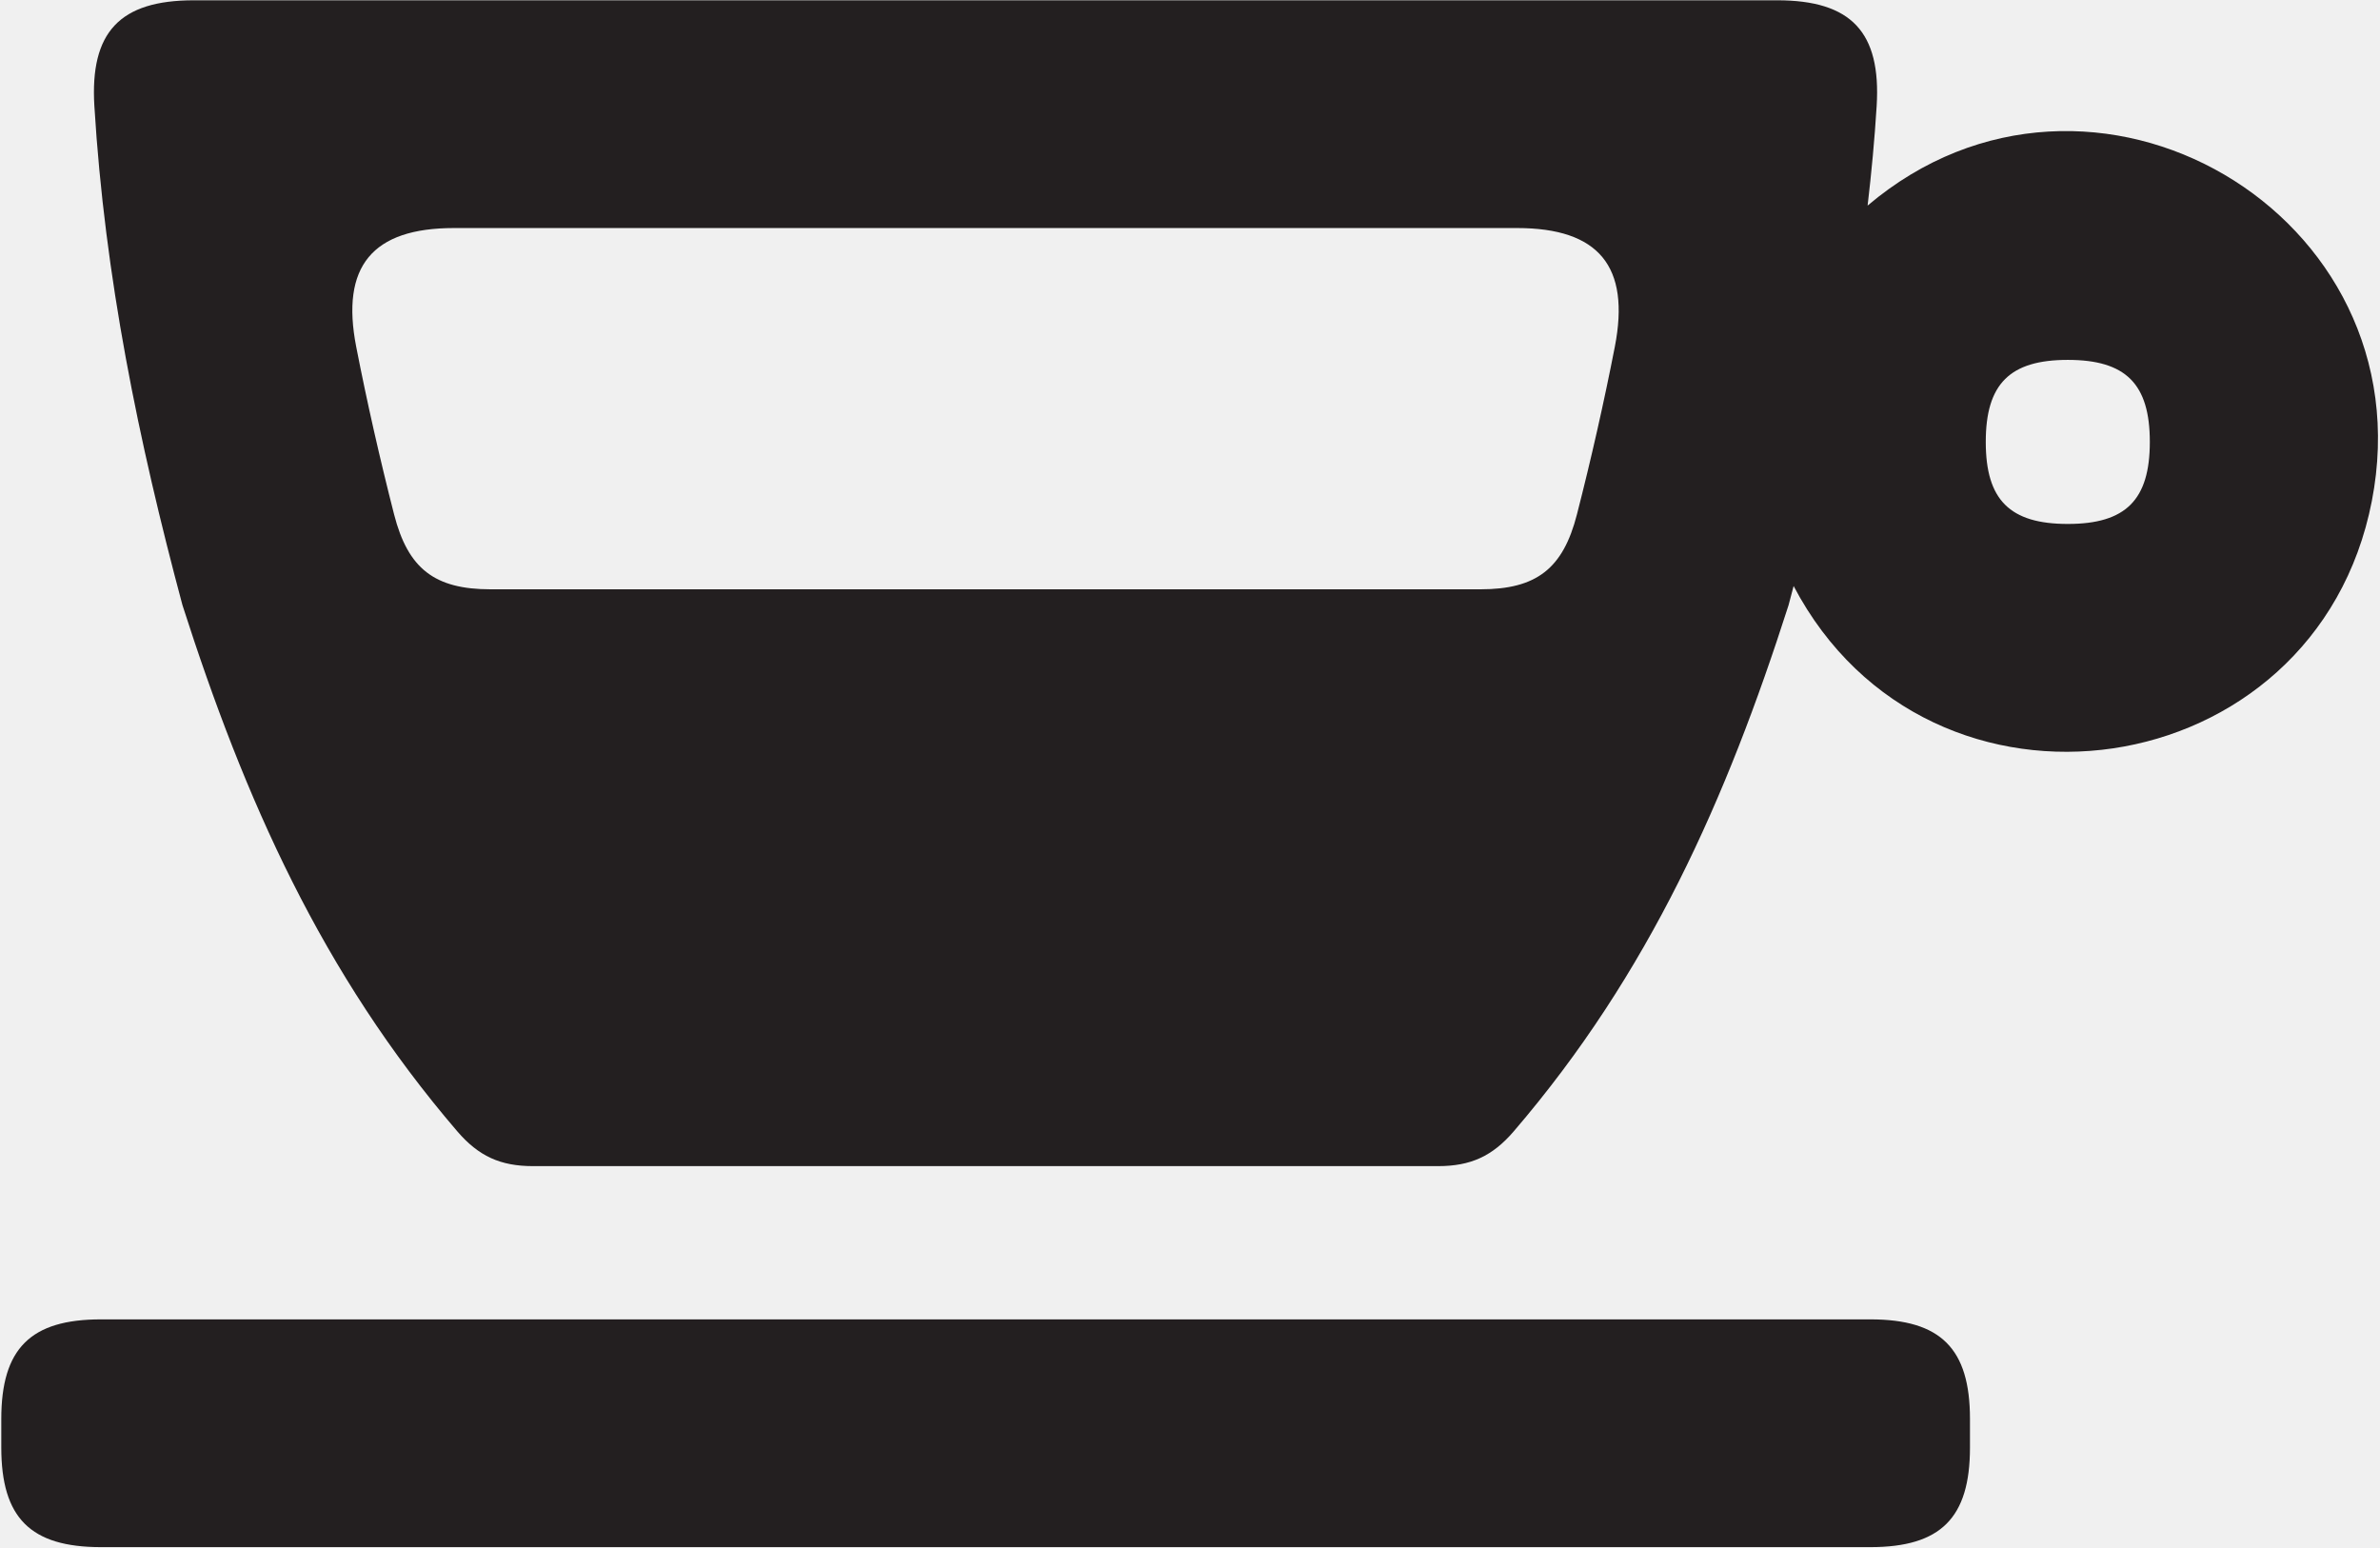
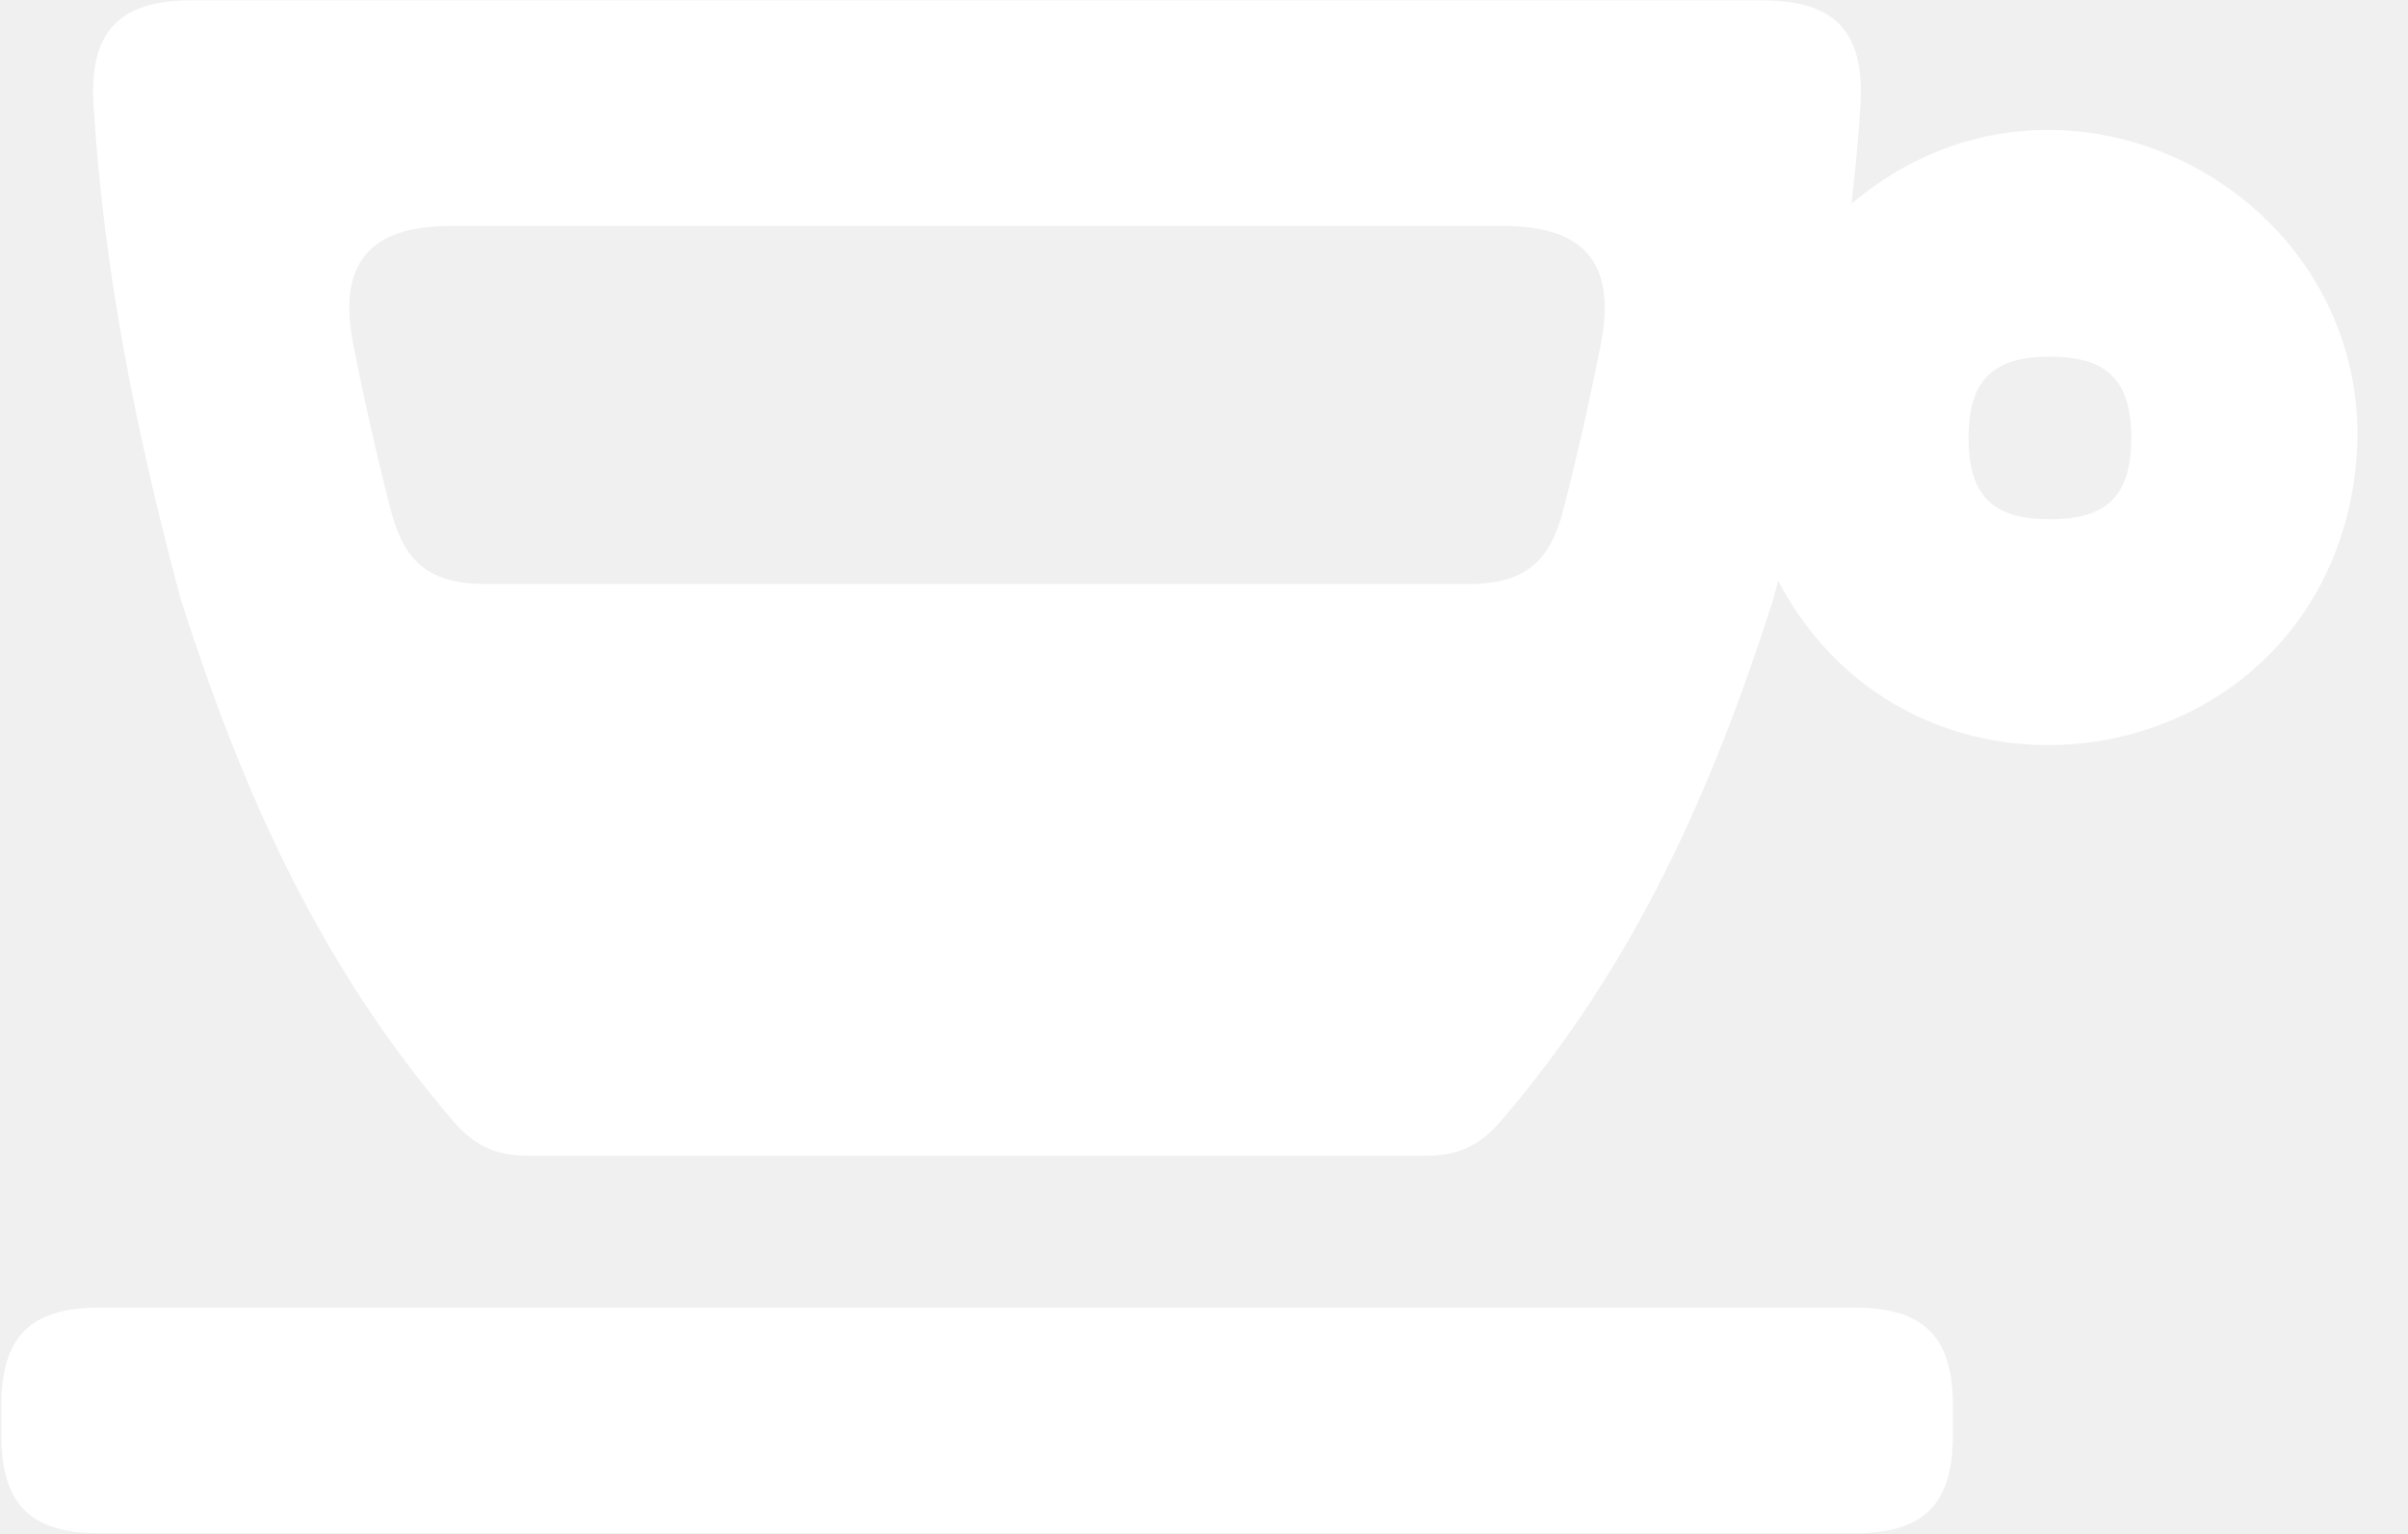
- <svg xmlns="http://www.w3.org/2000/svg" width="100%" height="100%" viewBox="0 0 583 379" version="1.1" xml:space="preserve" style="fill-rule:evenodd;clip-rule:evenodd;stroke-linejoin:round;stroke-miterlimit:2;">
+ <svg xmlns="http://www.w3.org/2000/svg" width="100%" height="100%" viewBox="0 0 595 379" version="1.1" xml:space="preserve" style="fill-rule:evenodd;clip-rule:evenodd;stroke-linejoin:round;stroke-miterlimit:2;">
  <g>
-     <path d="M111.204,55.859C91.17,55.859 83.422,65.267 87.253,84.929C89.903,98.512 93.071,112.461 96.537,126.006C99.944,139.302 106.452,144.352 120.181,144.352L362.648,144.352C376.366,144.352 382.876,139.302 386.283,126.006C389.759,112.461 392.917,98.512 395.567,84.929C399.398,65.267 391.65,55.859 371.614,55.859L111.204,55.859ZM506.523,88.154C492.316,88.154 486.43,94.038 486.43,108.246C486.43,122.455 492.316,128.34 506.523,128.34C520.732,128.34 526.617,122.455 526.617,108.246C526.617,94.038 520.732,88.154 506.523,88.154ZM47.481,0.073L435.349,0.073C453.474,0.073 460.808,7.859 459.704,25.964C459.204,34.115 458.437,42.246 457.486,50.358C512.178,4.028 594.681,52.374 581,122.733C567.32,193.091 472.712,206.993 439.362,143.546C438.959,145.111 438.546,146.666 438.124,148.231C422.907,195.731 403.977,238.471 370.798,277.129C365.605,283.188 360.259,285.644 352.28,285.644L130.539,285.644C122.561,285.644 117.225,283.188 112.022,277.129C78.843,238.471 59.913,195.731 44.696,148.231C33.906,107.949 25.659,67.802 23.116,25.964C22.022,7.859 29.346,0.073 47.481,0.073Z" style="fill:rgb(35,31,32);fill-rule:nonzero;" />
-     <path d="M482.561,347.584C482.561,330.333 475.41,323.181 458.159,323.181L24.719,323.181C7.467,323.181 0.316,330.333 0.316,347.584L0.316,354.564C0.316,371.814 7.467,378.967 24.719,378.967L458.159,378.967C475.41,378.967 482.561,371.814 482.561,354.564L482.561,347.584Z" style="fill:rgb(35,31,32);fill-rule:nonzero;" />
+     <path d="M111.204,55.859C91.17,55.859 83.422,65.267 87.253,84.929C89.903,98.512 93.071,112.461 96.537,126.006C99.944,139.302 106.452,144.352 120.181,144.352L362.648,144.352C376.366,144.352 382.876,139.302 386.283,126.006C389.759,112.461 392.917,98.512 395.567,84.929C399.398,65.267 391.65,55.859 371.614,55.859L111.204,55.859ZM506.523,88.154C492.316,88.154 486.43,94.038 486.43,108.246C486.43,122.455 492.316,128.34 506.523,128.34C520.732,128.34 526.617,122.455 526.617,108.246C526.617,94.038 520.732,88.154 506.523,88.154ZM47.481,0.073L435.349,0.073C453.474,0.073 460.808,7.859 459.704,25.964C459.204,34.115 458.437,42.246 457.486,50.358C512.178,4.028 594.681,52.374 581,122.733C567.32,193.091 472.712,206.993 439.362,143.546C438.959,145.111 438.546,146.666 438.124,148.231C422.907,195.731 403.977,238.471 370.798,277.129C365.605,283.188 360.259,285.644 352.28,285.644L130.539,285.644C122.561,285.644 117.225,283.188 112.022,277.129C78.843,238.471 59.913,195.731 44.696,148.231C33.906,107.949 25.659,67.802 23.116,25.964C22.022,7.859 29.346,0.073 47.481,0.073Z" style="fill:white;fill-rule:nonzero;" />
+     <path d="M482.561,347.584C482.561,330.333 475.41,323.181 458.159,323.181L24.719,323.181C7.467,323.181 0.316,330.333 0.316,347.584L0.316,354.564C0.316,371.814 7.467,378.967 24.719,378.967L458.159,378.967C475.41,378.967 482.561,371.814 482.561,354.564L482.561,347.584Z" style="fill:white;fill-rule:nonzero;" />
  </g>
</svg>
